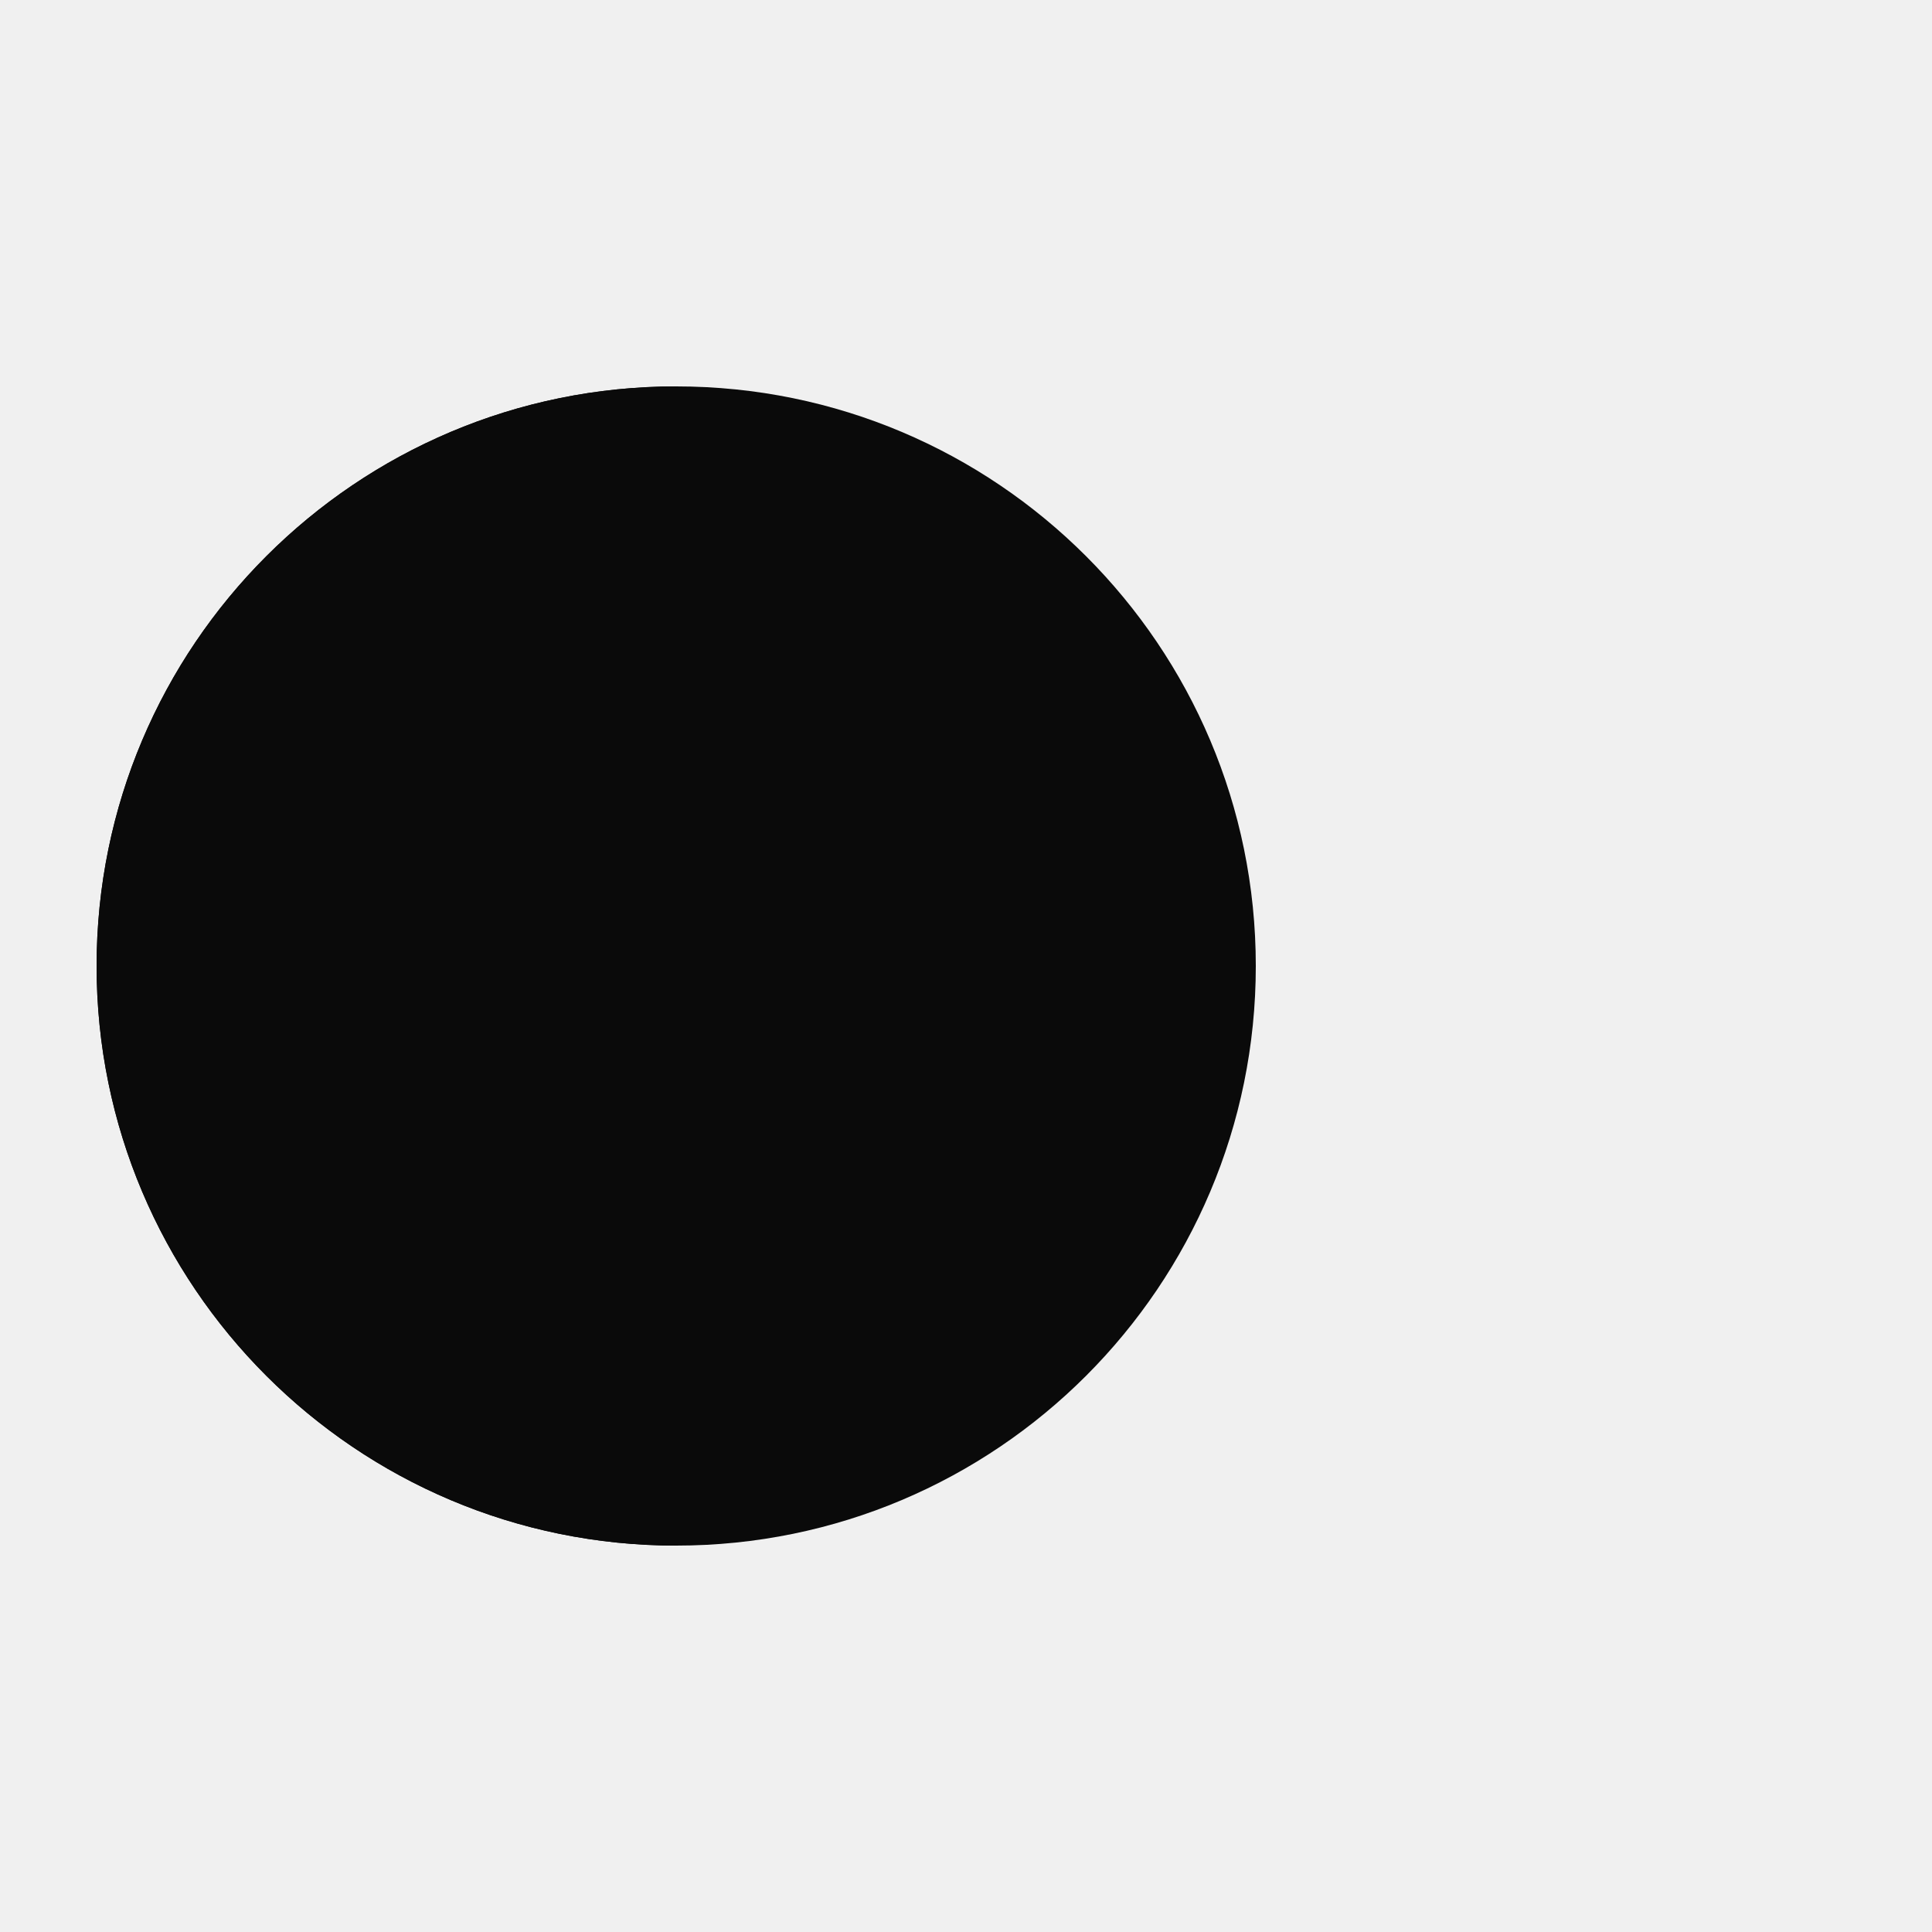
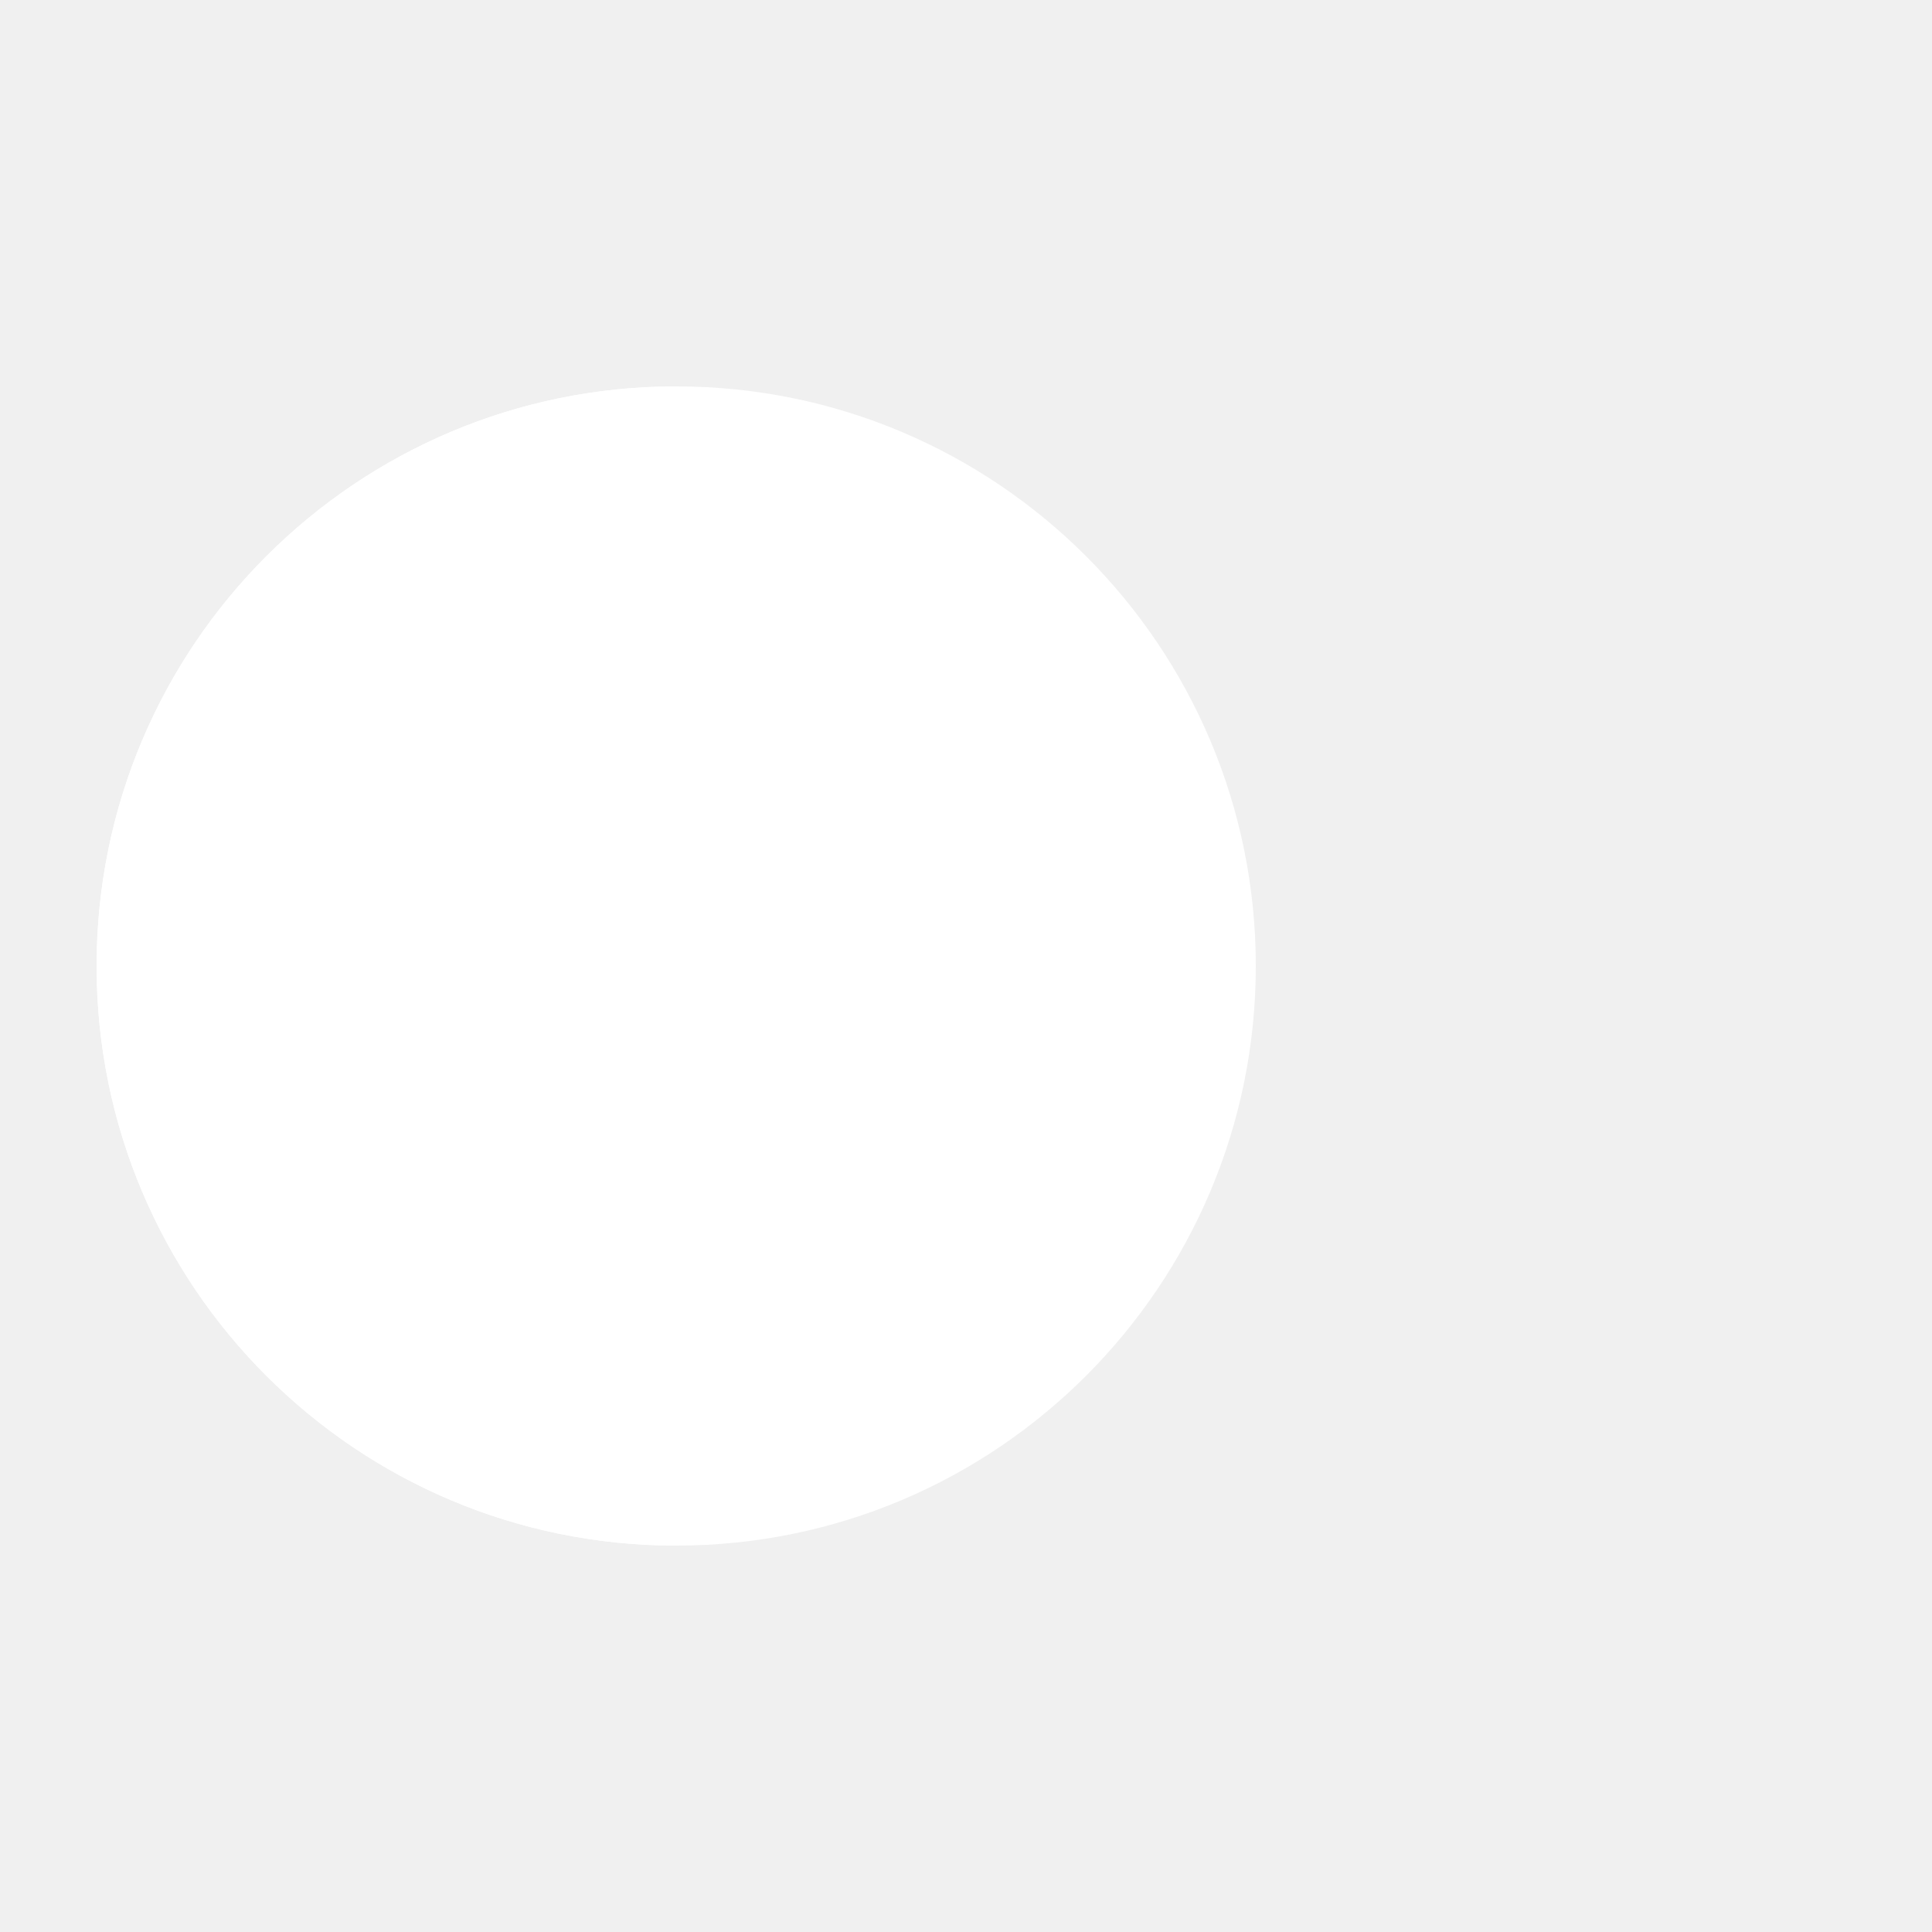
<svg xmlns="http://www.w3.org/2000/svg" style="margin: auto; background: none; display: block; shape-rendering: auto;" width="200px" height="200px" viewBox="0 0 100 100" preserveAspectRatio="xMidYMid">
  <g>
-     <circle cx="60" cy="50" r="4" fill="#28292f">
+     <circle cx="60" cy="50" r="4" fill="#fff">
      <animate attributeName="cx" repeatCount="indefinite" dur="1s" values="95;35" keyTimes="0;1" begin="-0.67s" />
      <animate attributeName="fill-opacity" repeatCount="indefinite" dur="1s" values="0;1;1" keyTimes="0;0.2;1" begin="-0.67s" />
    </circle>
-     <circle cx="60" cy="50" r="4" fill="#28292f">
+     <circle cx="60" cy="50" r="4" fill="#fff">
      <animate attributeName="cx" repeatCount="indefinite" dur="1s" values="95;35" keyTimes="0;1" begin="-0.33s" />
      <animate attributeName="fill-opacity" repeatCount="indefinite" dur="1s" values="0;1;1" keyTimes="0;0.2;1" begin="-0.33s" />
    </circle>
-     <circle cx="60" cy="50" r="4" fill="#28292f">
+     <circle cx="60" cy="50" r="4" fill="#fff">
      <animate attributeName="cx" repeatCount="indefinite" dur="1s" values="95;35" keyTimes="0;1" begin="0s" />
      <animate attributeName="fill-opacity" repeatCount="indefinite" dur="1s" values="0;1;1" keyTimes="0;0.2;1" begin="0s" />
    </circle>
  </g>
  <g transform="translate(-15 0)">
-     <path d="M50 50L20 50A30 30 0 0 0 80 50Z" fill="#0a0a0a" transform="rotate(90 50 50)" />
-     <path d="M50 50L20 50A30 30 0 0 0 80 50Z" fill="#0a0a0a">
+     <path d="M50 50L20 50A30 30 0 0 0 80 50Z" fill="#fff" transform="rotate(90 50 50)" />
+     <path d="M50 50L20 50A30 30 0 0 0 80 50Z" fill="#fff">
      <animateTransform attributeName="transform" type="rotate" repeatCount="indefinite" dur="1s" values="0 50 50;45 50 50;0 50 50" keyTimes="0;0.5;1" />
    </path>
-     <path d="M50 50L20 50A30 30 0 0 1 80 50Z" fill="#0a0a0a">
+     <path d="M50 50L20 50A30 30 0 0 1 80 50Z" fill="#fff">
      <animateTransform attributeName="transform" type="rotate" repeatCount="indefinite" dur="1s" values="0 50 50;-45 50 50;0 50 50" keyTimes="0;0.5;1" />
    </path>
  </g>
</svg>
